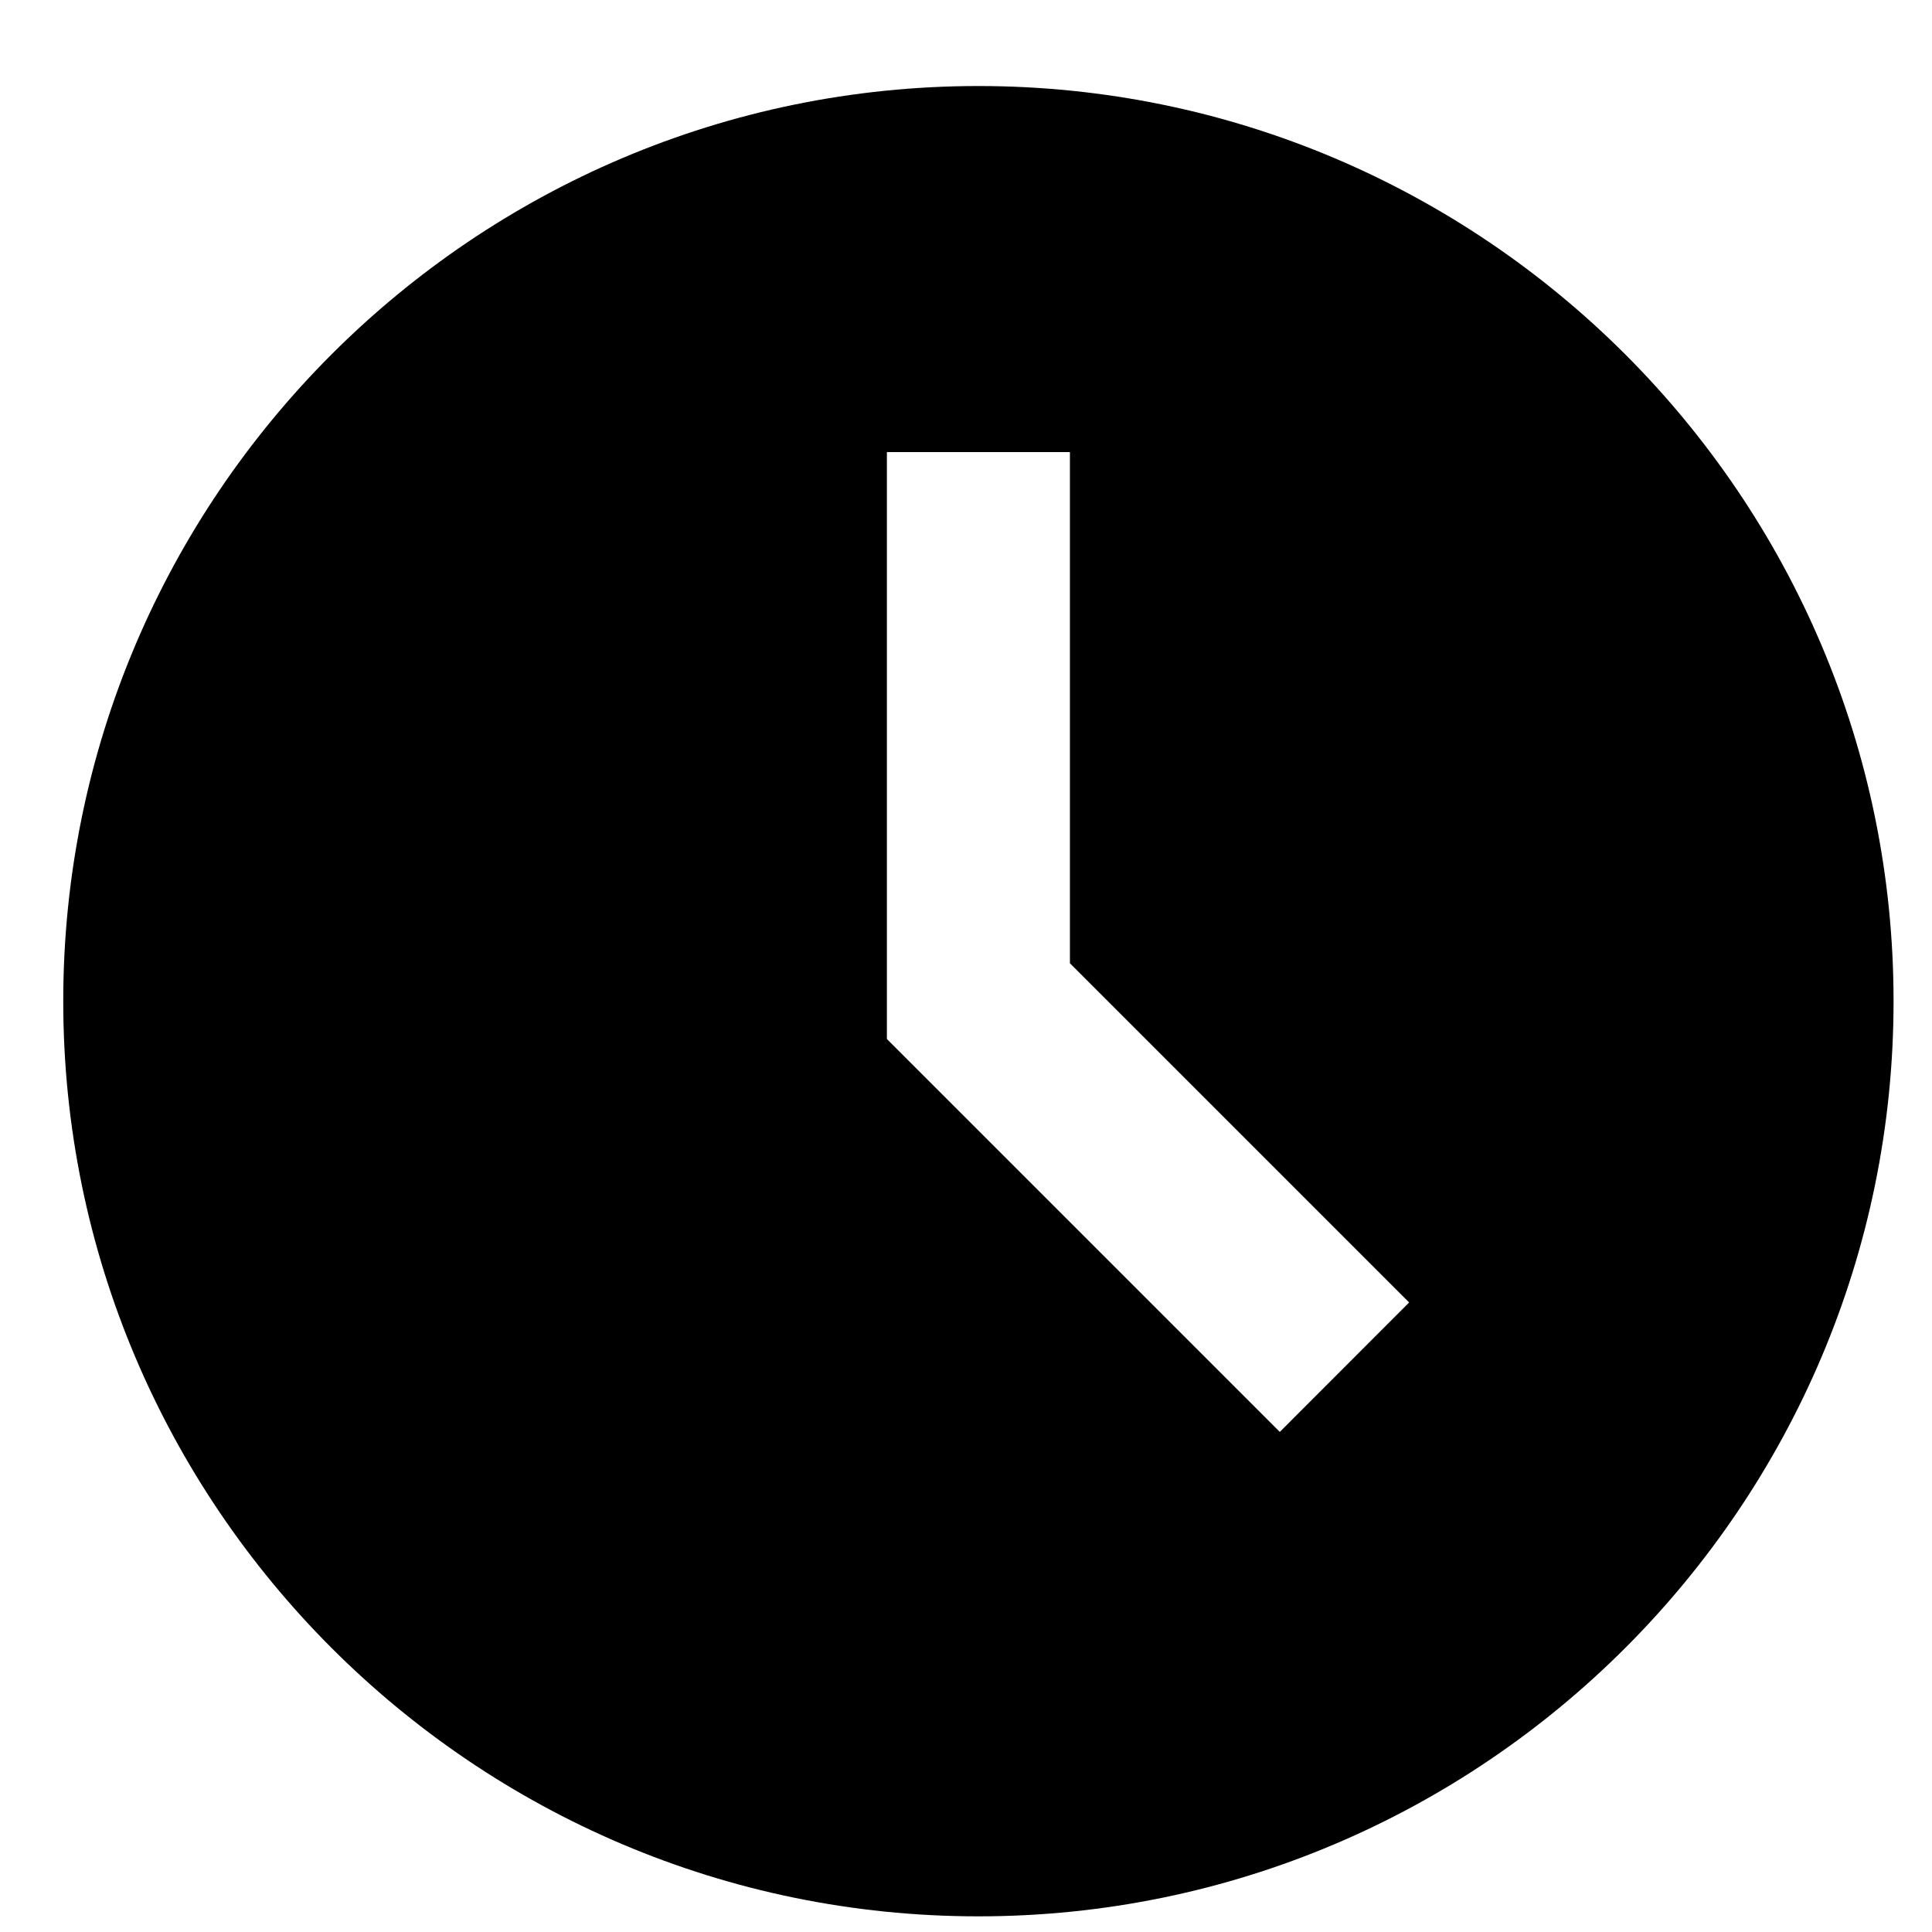
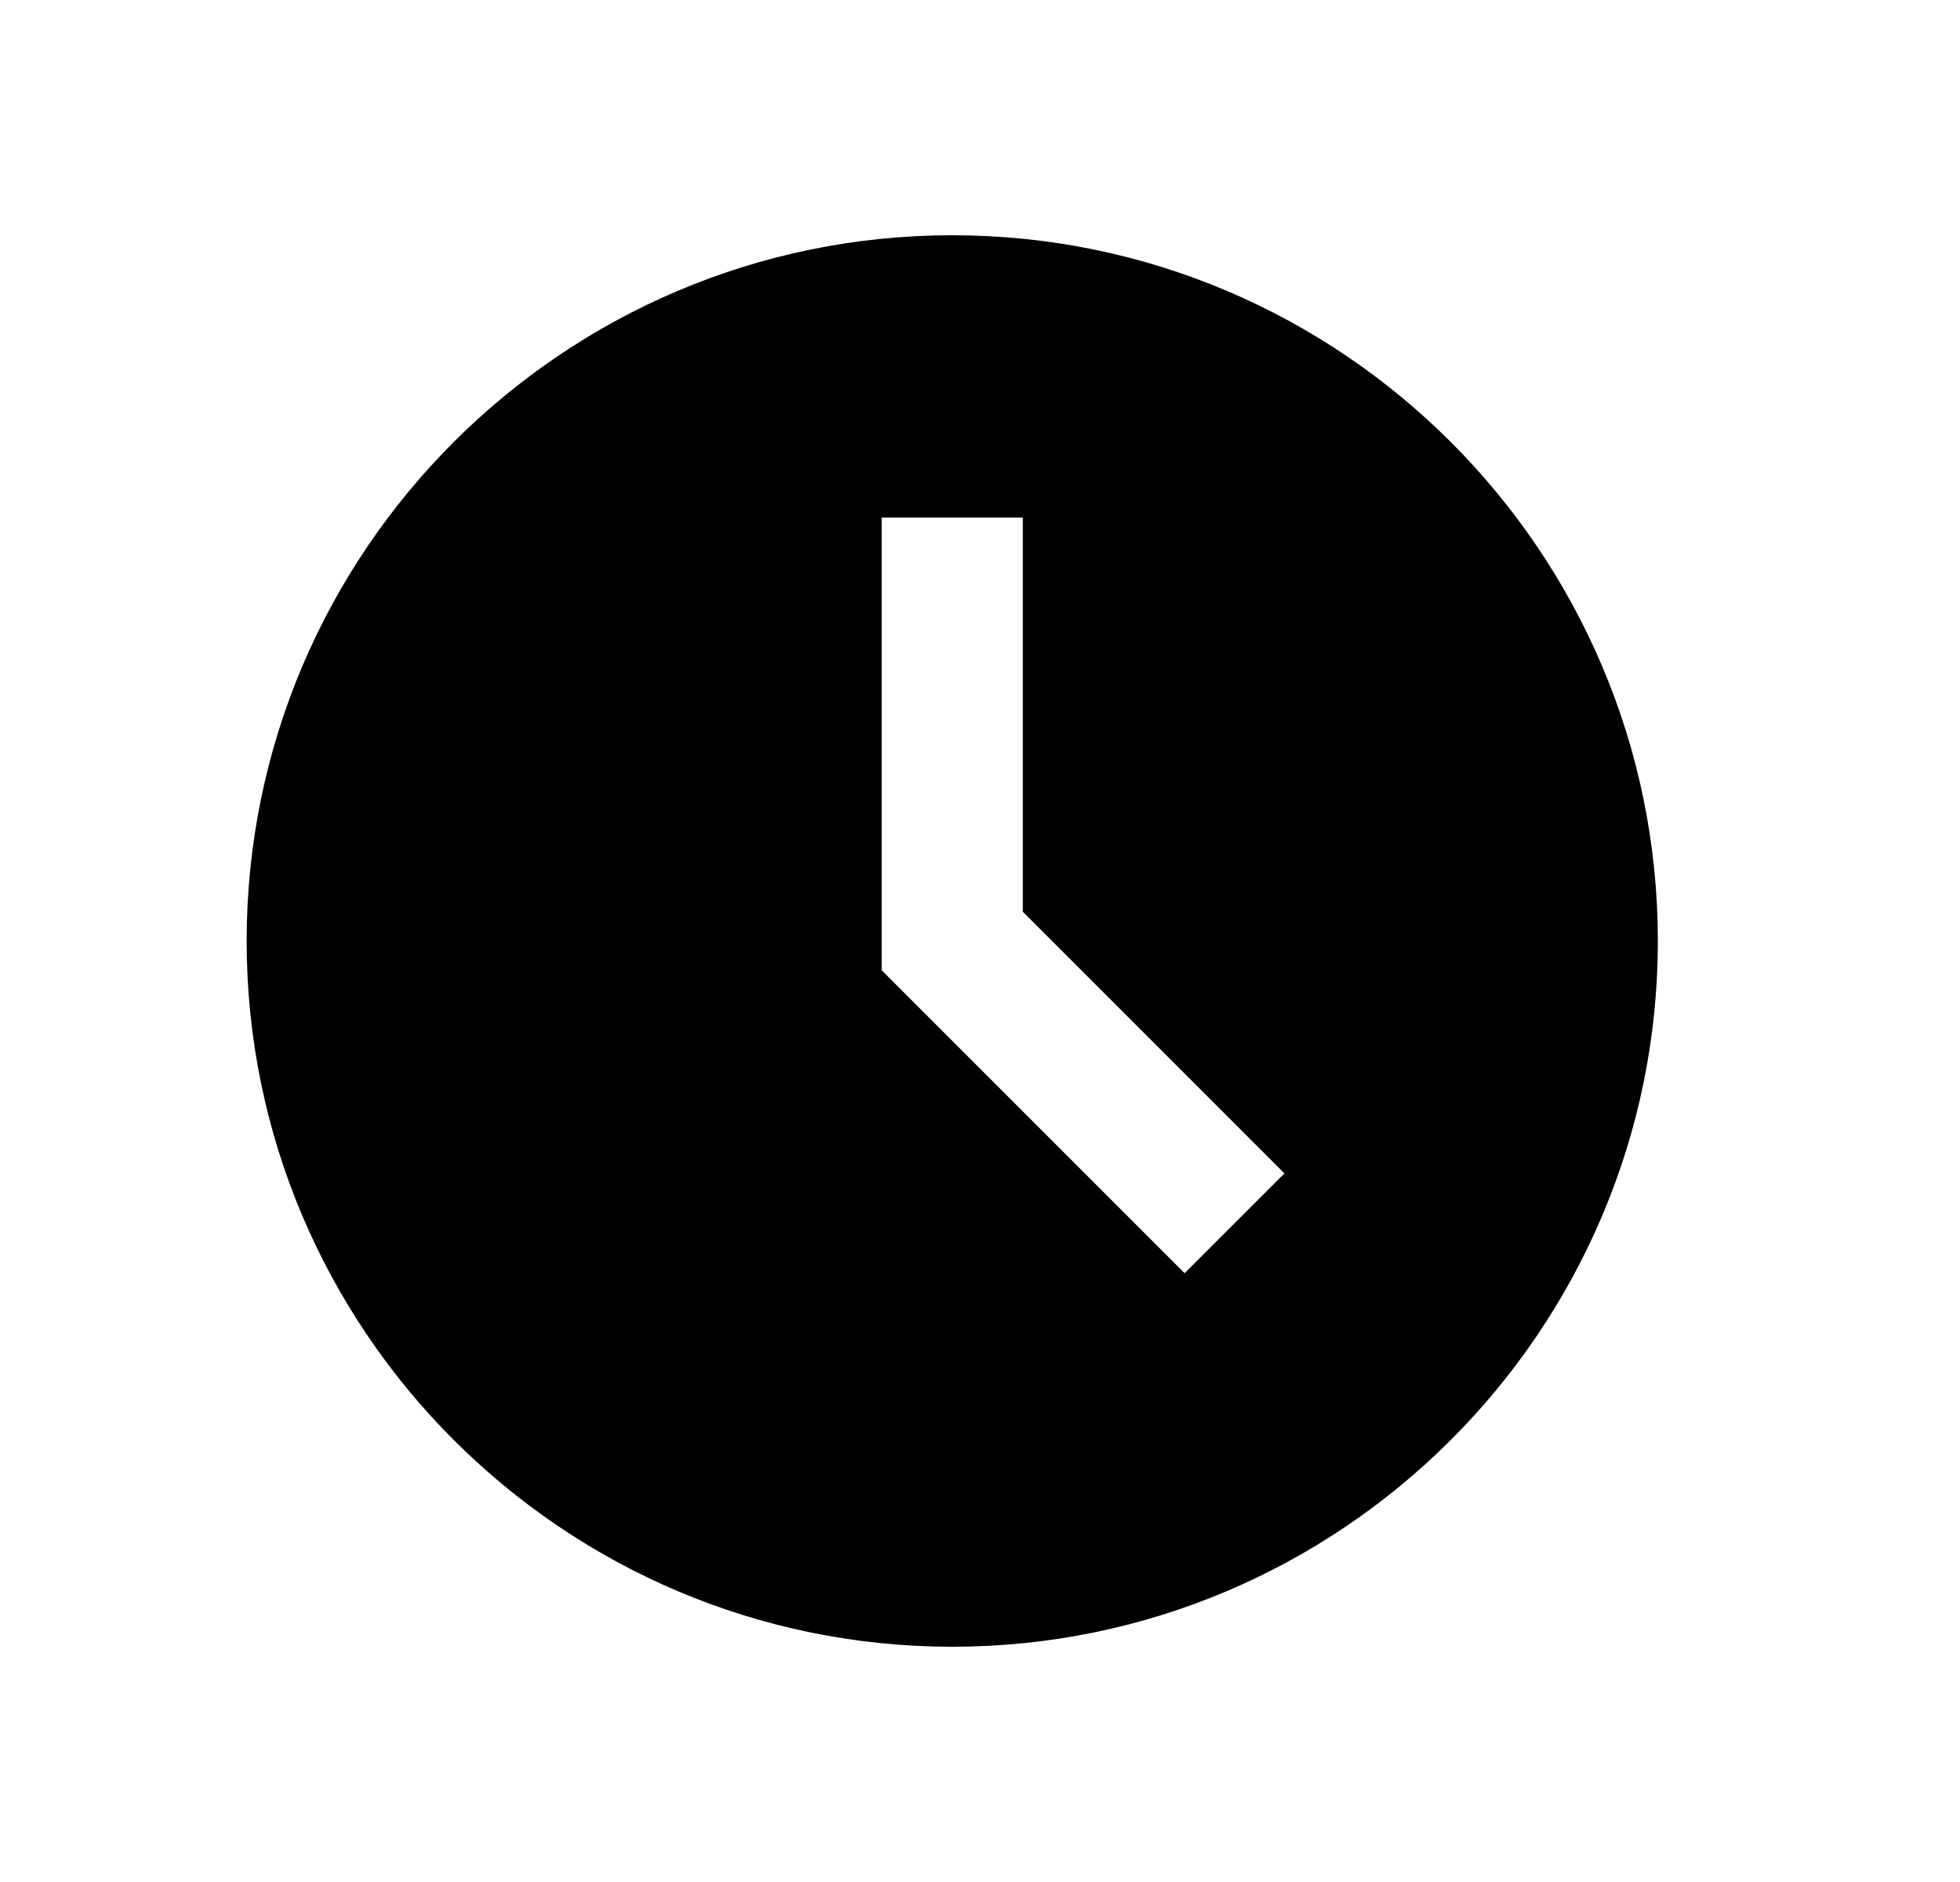
- <svg xmlns="http://www.w3.org/2000/svg" width="19" height="19" viewBox="0 0 19 19" fill="none">
-   <path d="M9.622 0.846C4.659 0.846 0.622 4.883 0.622 9.846C0.622 14.808 4.659 18.846 9.622 18.846C14.585 18.846 18.622 14.808 18.622 9.846C18.622 4.883 14.585 0.846 9.622 0.846ZM12.586 14.082L8.722 10.218V4.446H10.522V9.473L13.858 12.809L12.586 14.082Z" fill="black" />
+ <svg xmlns="http://www.w3.org/2000/svg" width="25" height="24" viewBox="0 0 25 24" fill="none">
+   <path d="M12.146 3C7.184 3 3.146 7.037 3.146 12C3.146 16.963 7.184 21 12.146 21C17.109 21 21.146 16.963 21.146 12C21.146 7.037 17.109 3 12.146 3ZM15.11 16.236L11.246 12.373V6.6H13.046V11.627L16.383 14.964L15.11 16.236V16.236Z" fill="black" />
</svg>
